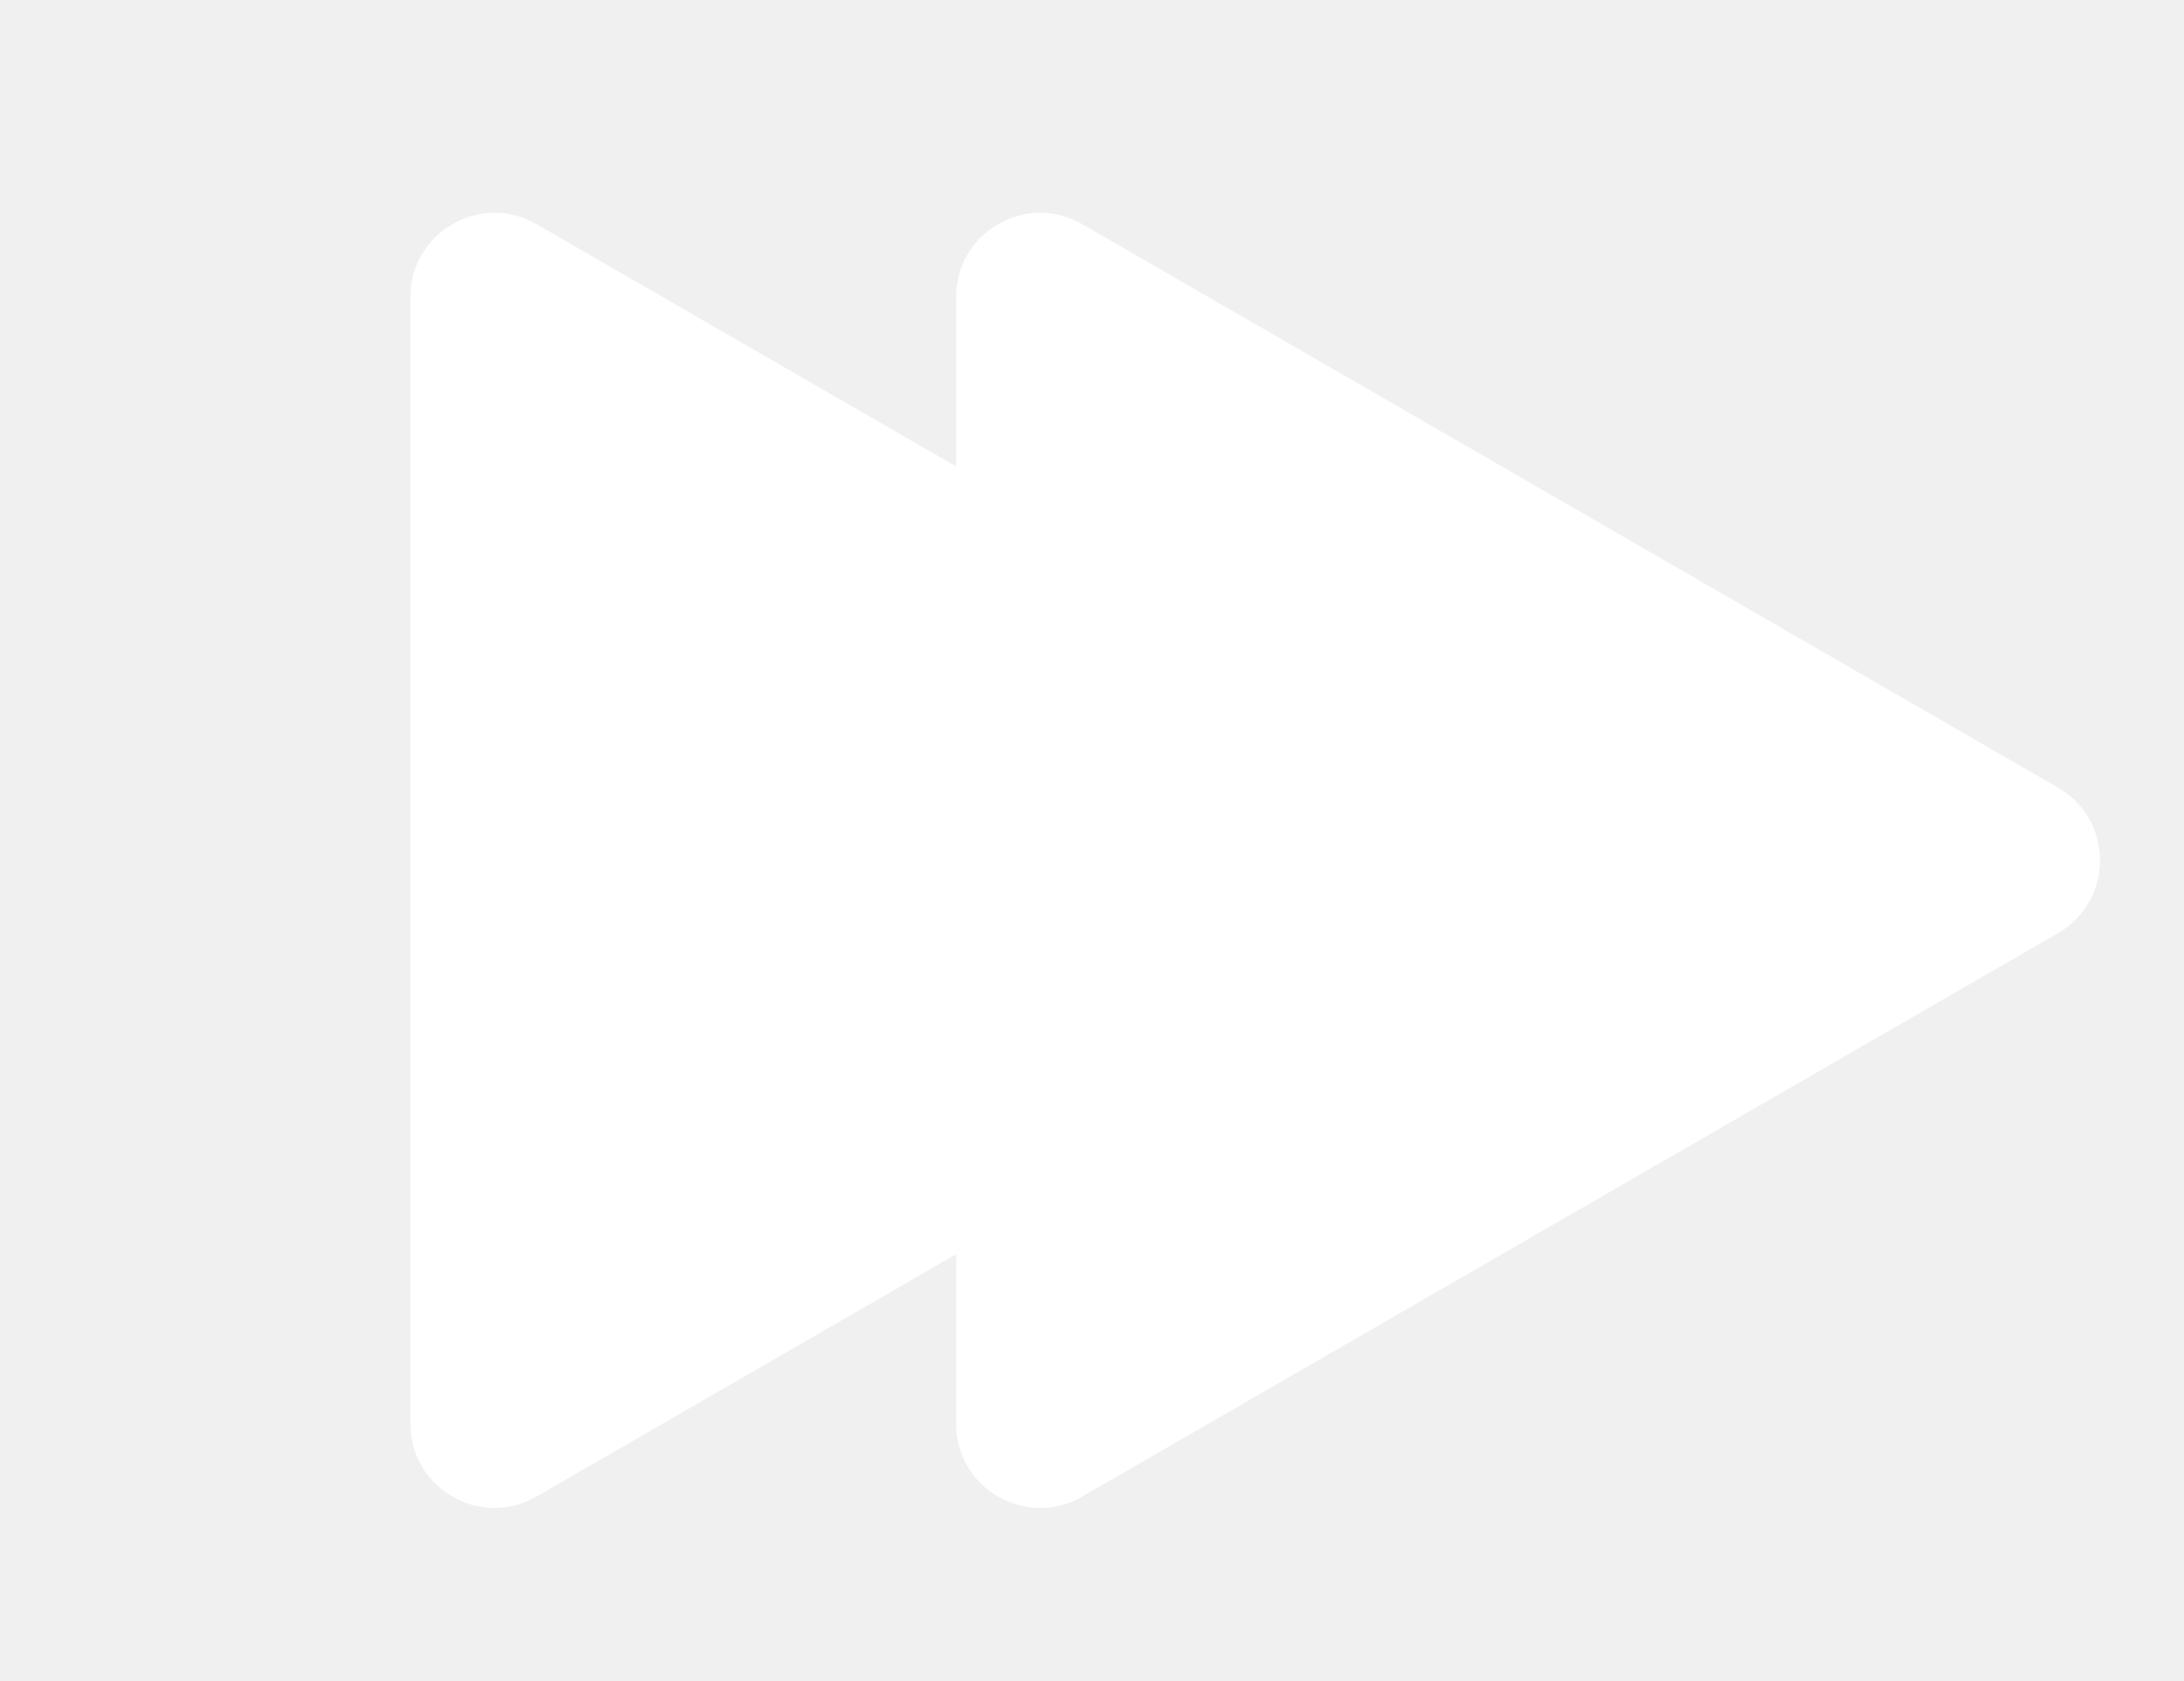
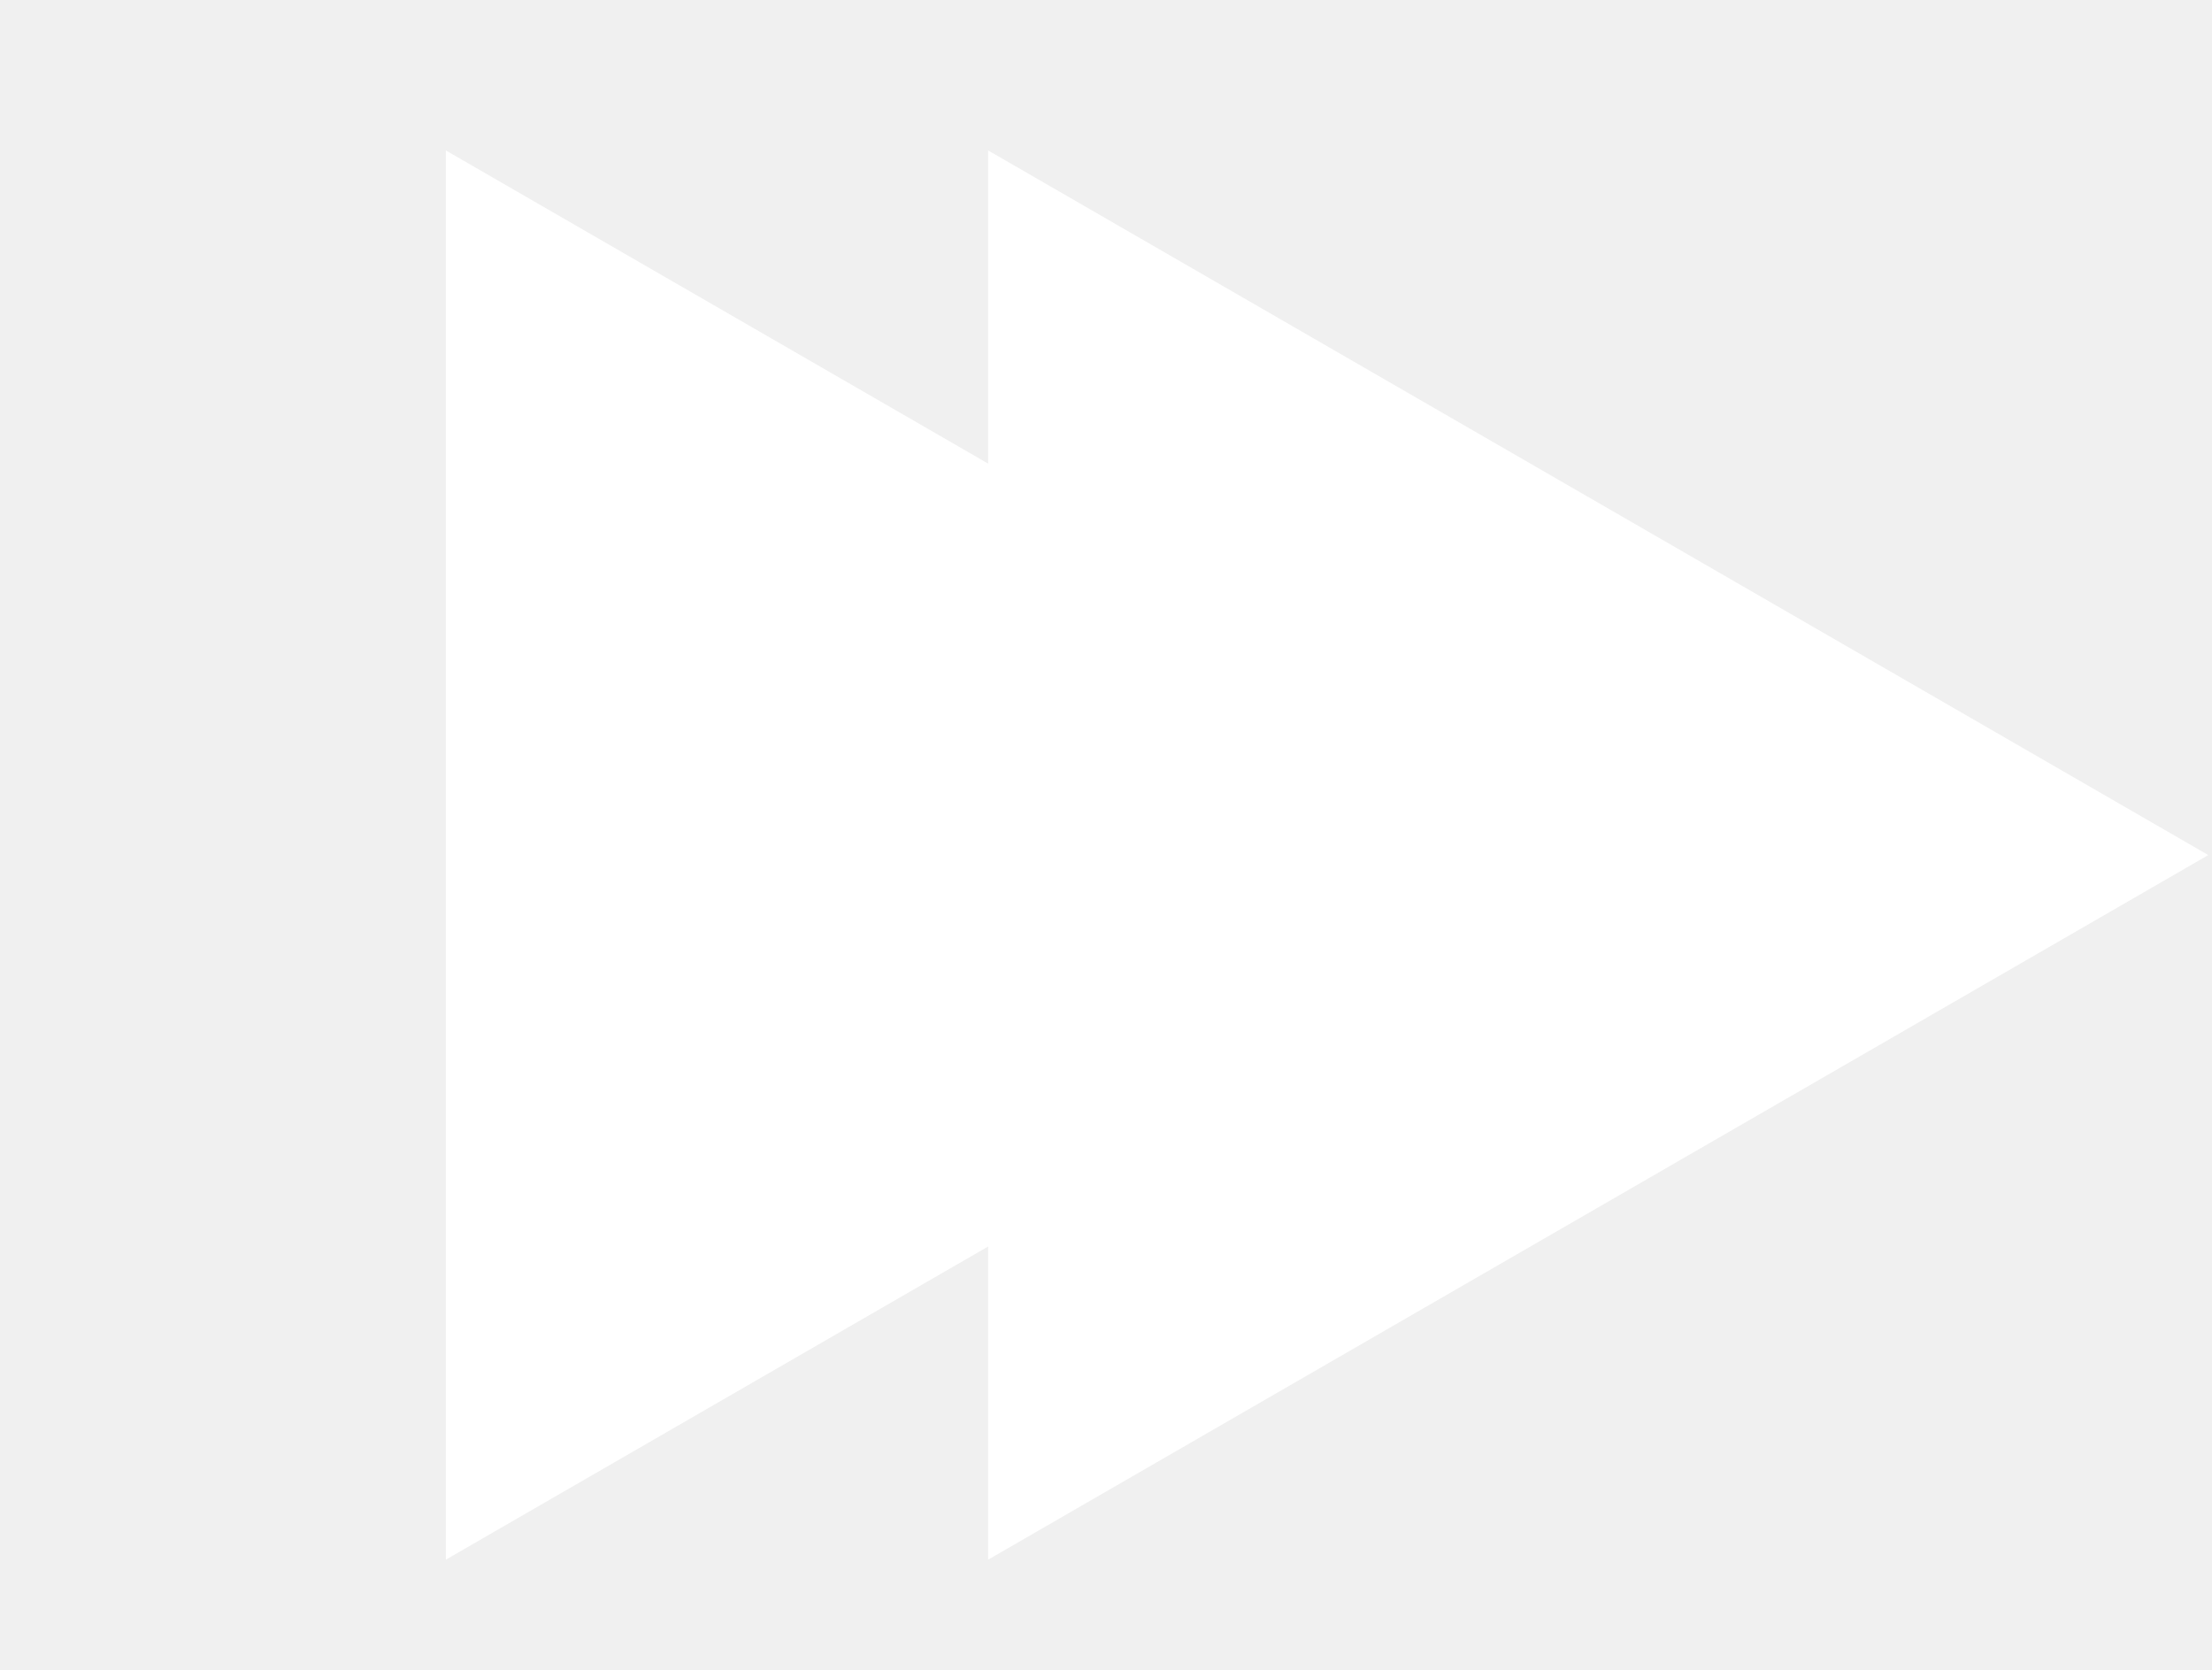
- <svg xmlns="http://www.w3.org/2000/svg" width="52" height="40" viewBox="0 0 52 40" fill="none">
-   <path d="M36.007 18.751C37.34 19.521 37.34 21.445 36.007 22.215L12.772 35.629C11.439 36.399 9.772 35.437 9.772 33.897L9.772 7.068C9.772 5.529 11.439 4.567 12.772 5.336L36.007 18.751Z" fill="white" />
-   <path d="M49 18.751C50.333 19.521 50.333 21.445 49 22.215L25.765 35.629C24.432 36.399 22.765 35.437 22.765 33.897L22.765 7.068C22.765 5.529 24.432 4.567 25.765 5.336L49 18.751Z" fill="white" />
+ <svg xmlns="http://www.w3.org/2000/svg" width="53" height="40" viewBox="0 0 53 40" fill="none">
+   <path d="M39.917 20.483L10.683 37.361L10.683 3.604L39.917 20.483Z" fill="white" />
+   <path d="M52.911 20.483L23.676 37.361L23.676 3.604L52.911 20.483Z" fill="white" />
</svg>
